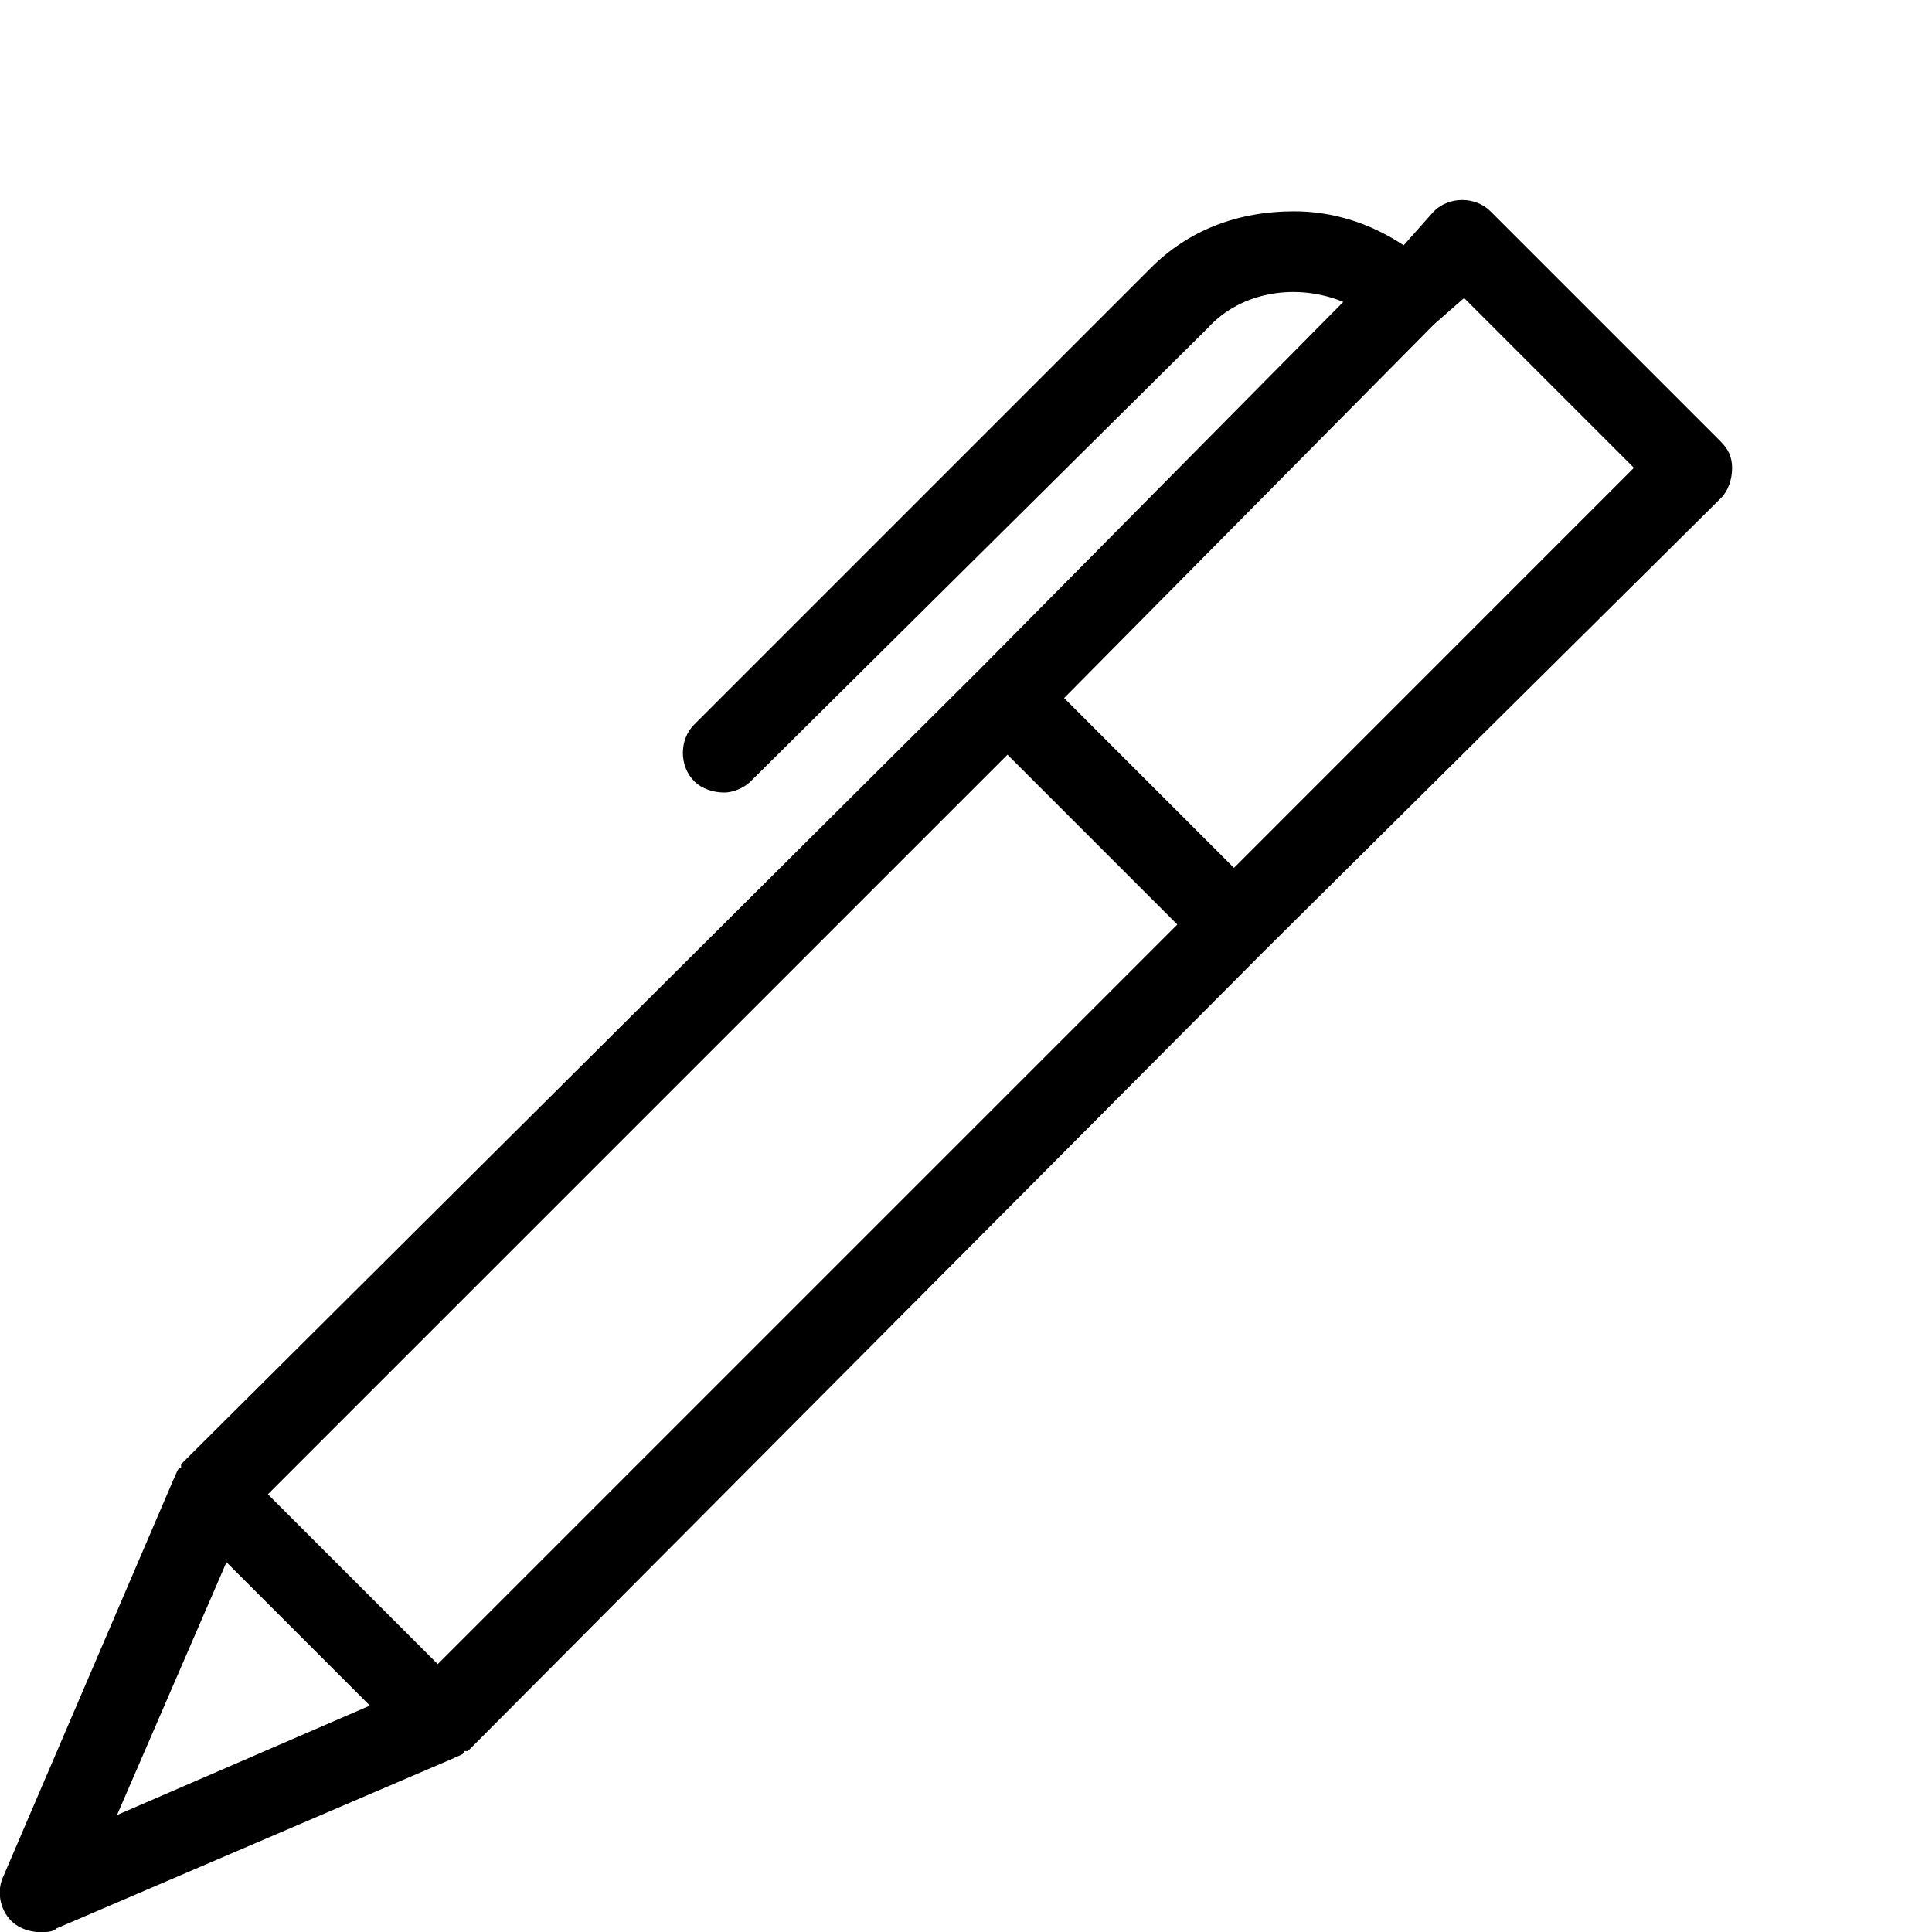
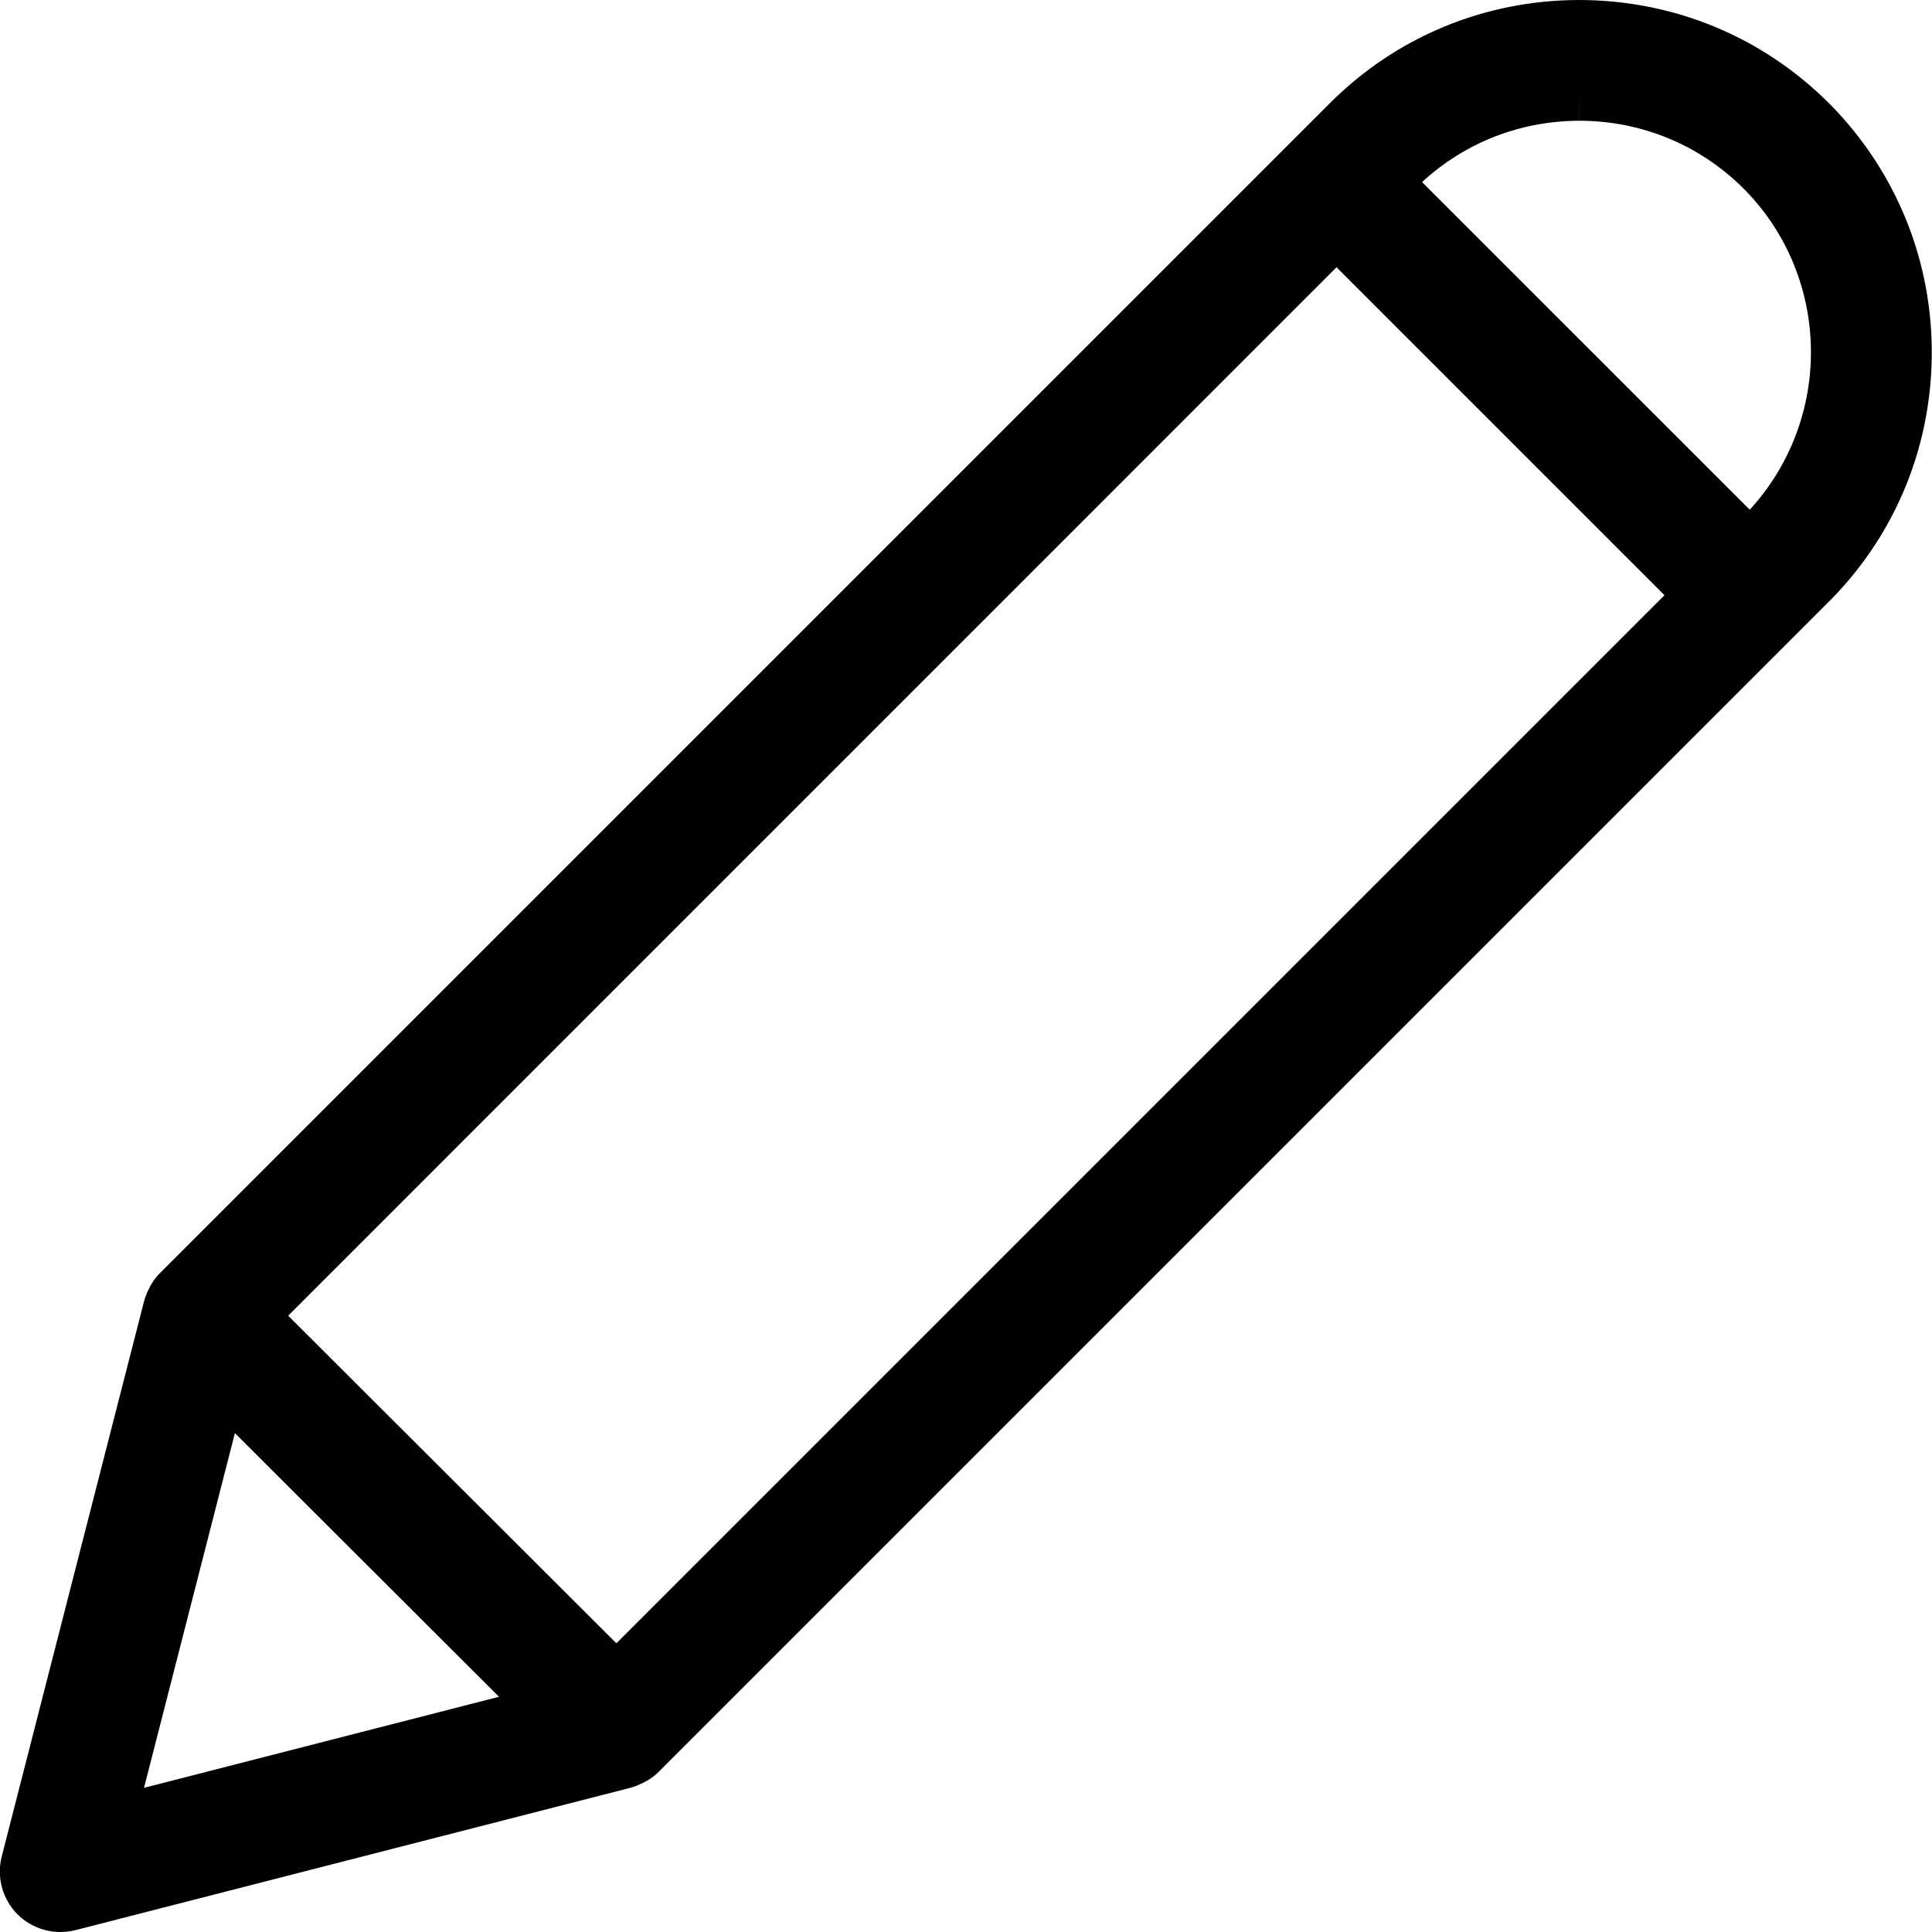
- <svg xmlns="http://www.w3.org/2000/svg" version="1.1" width="32" height="32" viewBox="0 0 32 32">
-   <path d="M28.5 7.313l-3.813-3.813c-0.25-0.25-0.688-0.25-0.938 0l-0.5 0.563c-0.563-0.375-1.188-0.563-1.813-0.563-0.938 0-1.75 0.313-2.375 0.938l-7.563 7.563c-0.25 0.25-0.25 0.688 0 0.938 0.125 0.125 0.313 0.188 0.5 0.188 0.125 0 0.313-0.063 0.438-0.188l7.563-7.5c0.563-0.625 1.5-0.75 2.25-0.438l-6 6.063-13.25 13.188c0 0 0 0 0 0.063-0.063 0-0.063 0.063-0.125 0.188l-2.813 6.563c-0.125 0.25-0.063 0.563 0.125 0.75 0.125 0.125 0.313 0.188 0.5 0.188 0.063 0 0.188 0 0.25-0.063l6.563-2.813c0 0 0 0 0 0v0c0.125-0.063 0.188-0.063 0.188-0.125 0.063 0 0.063 0 0.063 0l13.188-13.25 7.563-7.5c0.125-0.125 0.188-0.313 0.188-0.5s-0.063-0.313-0.188-0.438zM1.938 30.063l1.813-4.188 2.375 2.375zM7.25 27.563l-2.813-2.813 12.25-12.25 2.813 2.813zM20.438 14.375l-2.813-2.813 6.125-6.188 0.5-0.438 2.813 2.813z" />
+ <svg xmlns="http://www.w3.org/2000/svg" width="24" height="24" viewBox="0 0 24 24">
+   <path d="M.748 24c-.198 0-.391-.08-.531-.22-.186-.186-.261-.461-.196-.716l1.77-6.905c.006-.022.021-.063.03-.084.001-.004.007-.02.015-.037.041-.09.09-.163.151-.223L16.513 1.289C17.338.46 18.438.003 19.611 0c1.178 0 2.277.454 3.106 1.279l.029.029c.821.841 1.264 1.948 1.251 3.121-.014 1.173-.482 2.269-1.32 3.087L8.183 22.01c-.062.062-.137.113-.231.154-.048.021-.078.033-.111.042L.933 23.978C.872 23.993.81 24 .748 24zm1.041-1.791l4.41-1.131-3.281-3.275-1.129 4.406zm5.868-1.795l13.02-13.02-4.074-4.074L3.58 16.344l4.077 4.07zM21.736 6.332c1.031-1.125 1.015-2.872-.059-3.972l-.02-.02c-.544-.541-1.268-.84-2.037-.84v-.375l-.001.375c-.734.002-1.421.271-1.954.762l4.071 4.07z" fill="#000" fill-rule="evenodd" />
</svg>
